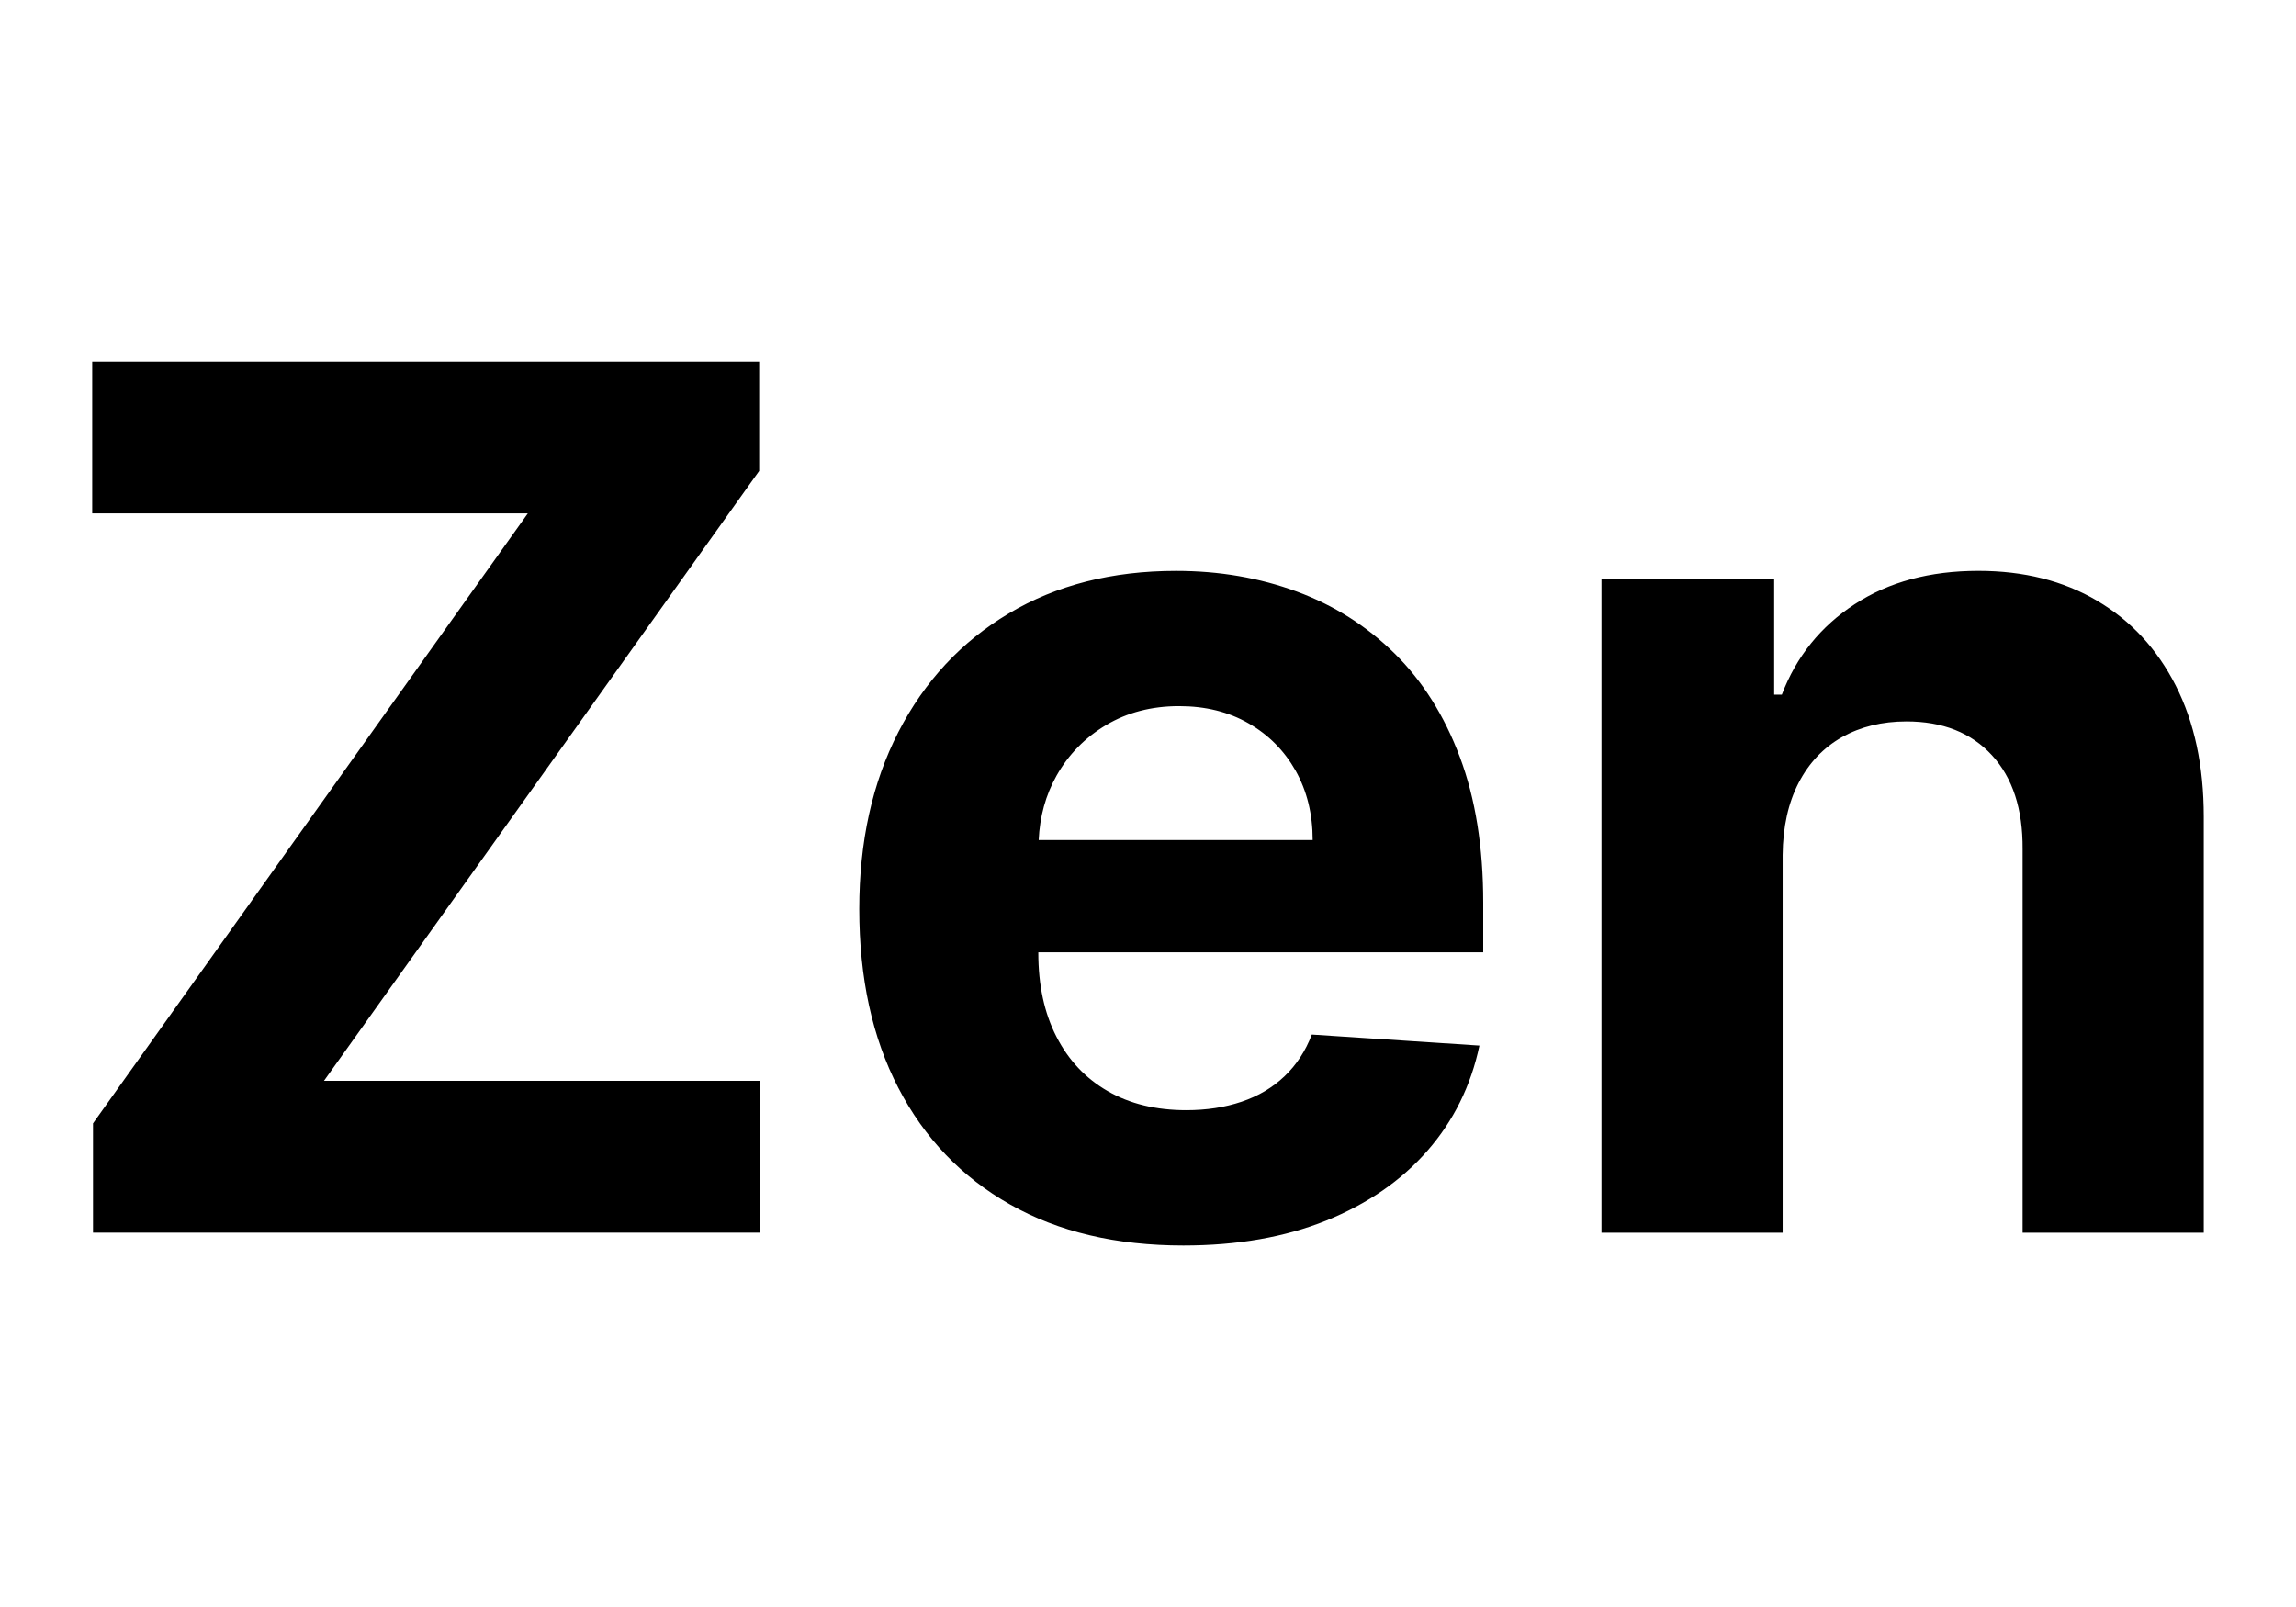
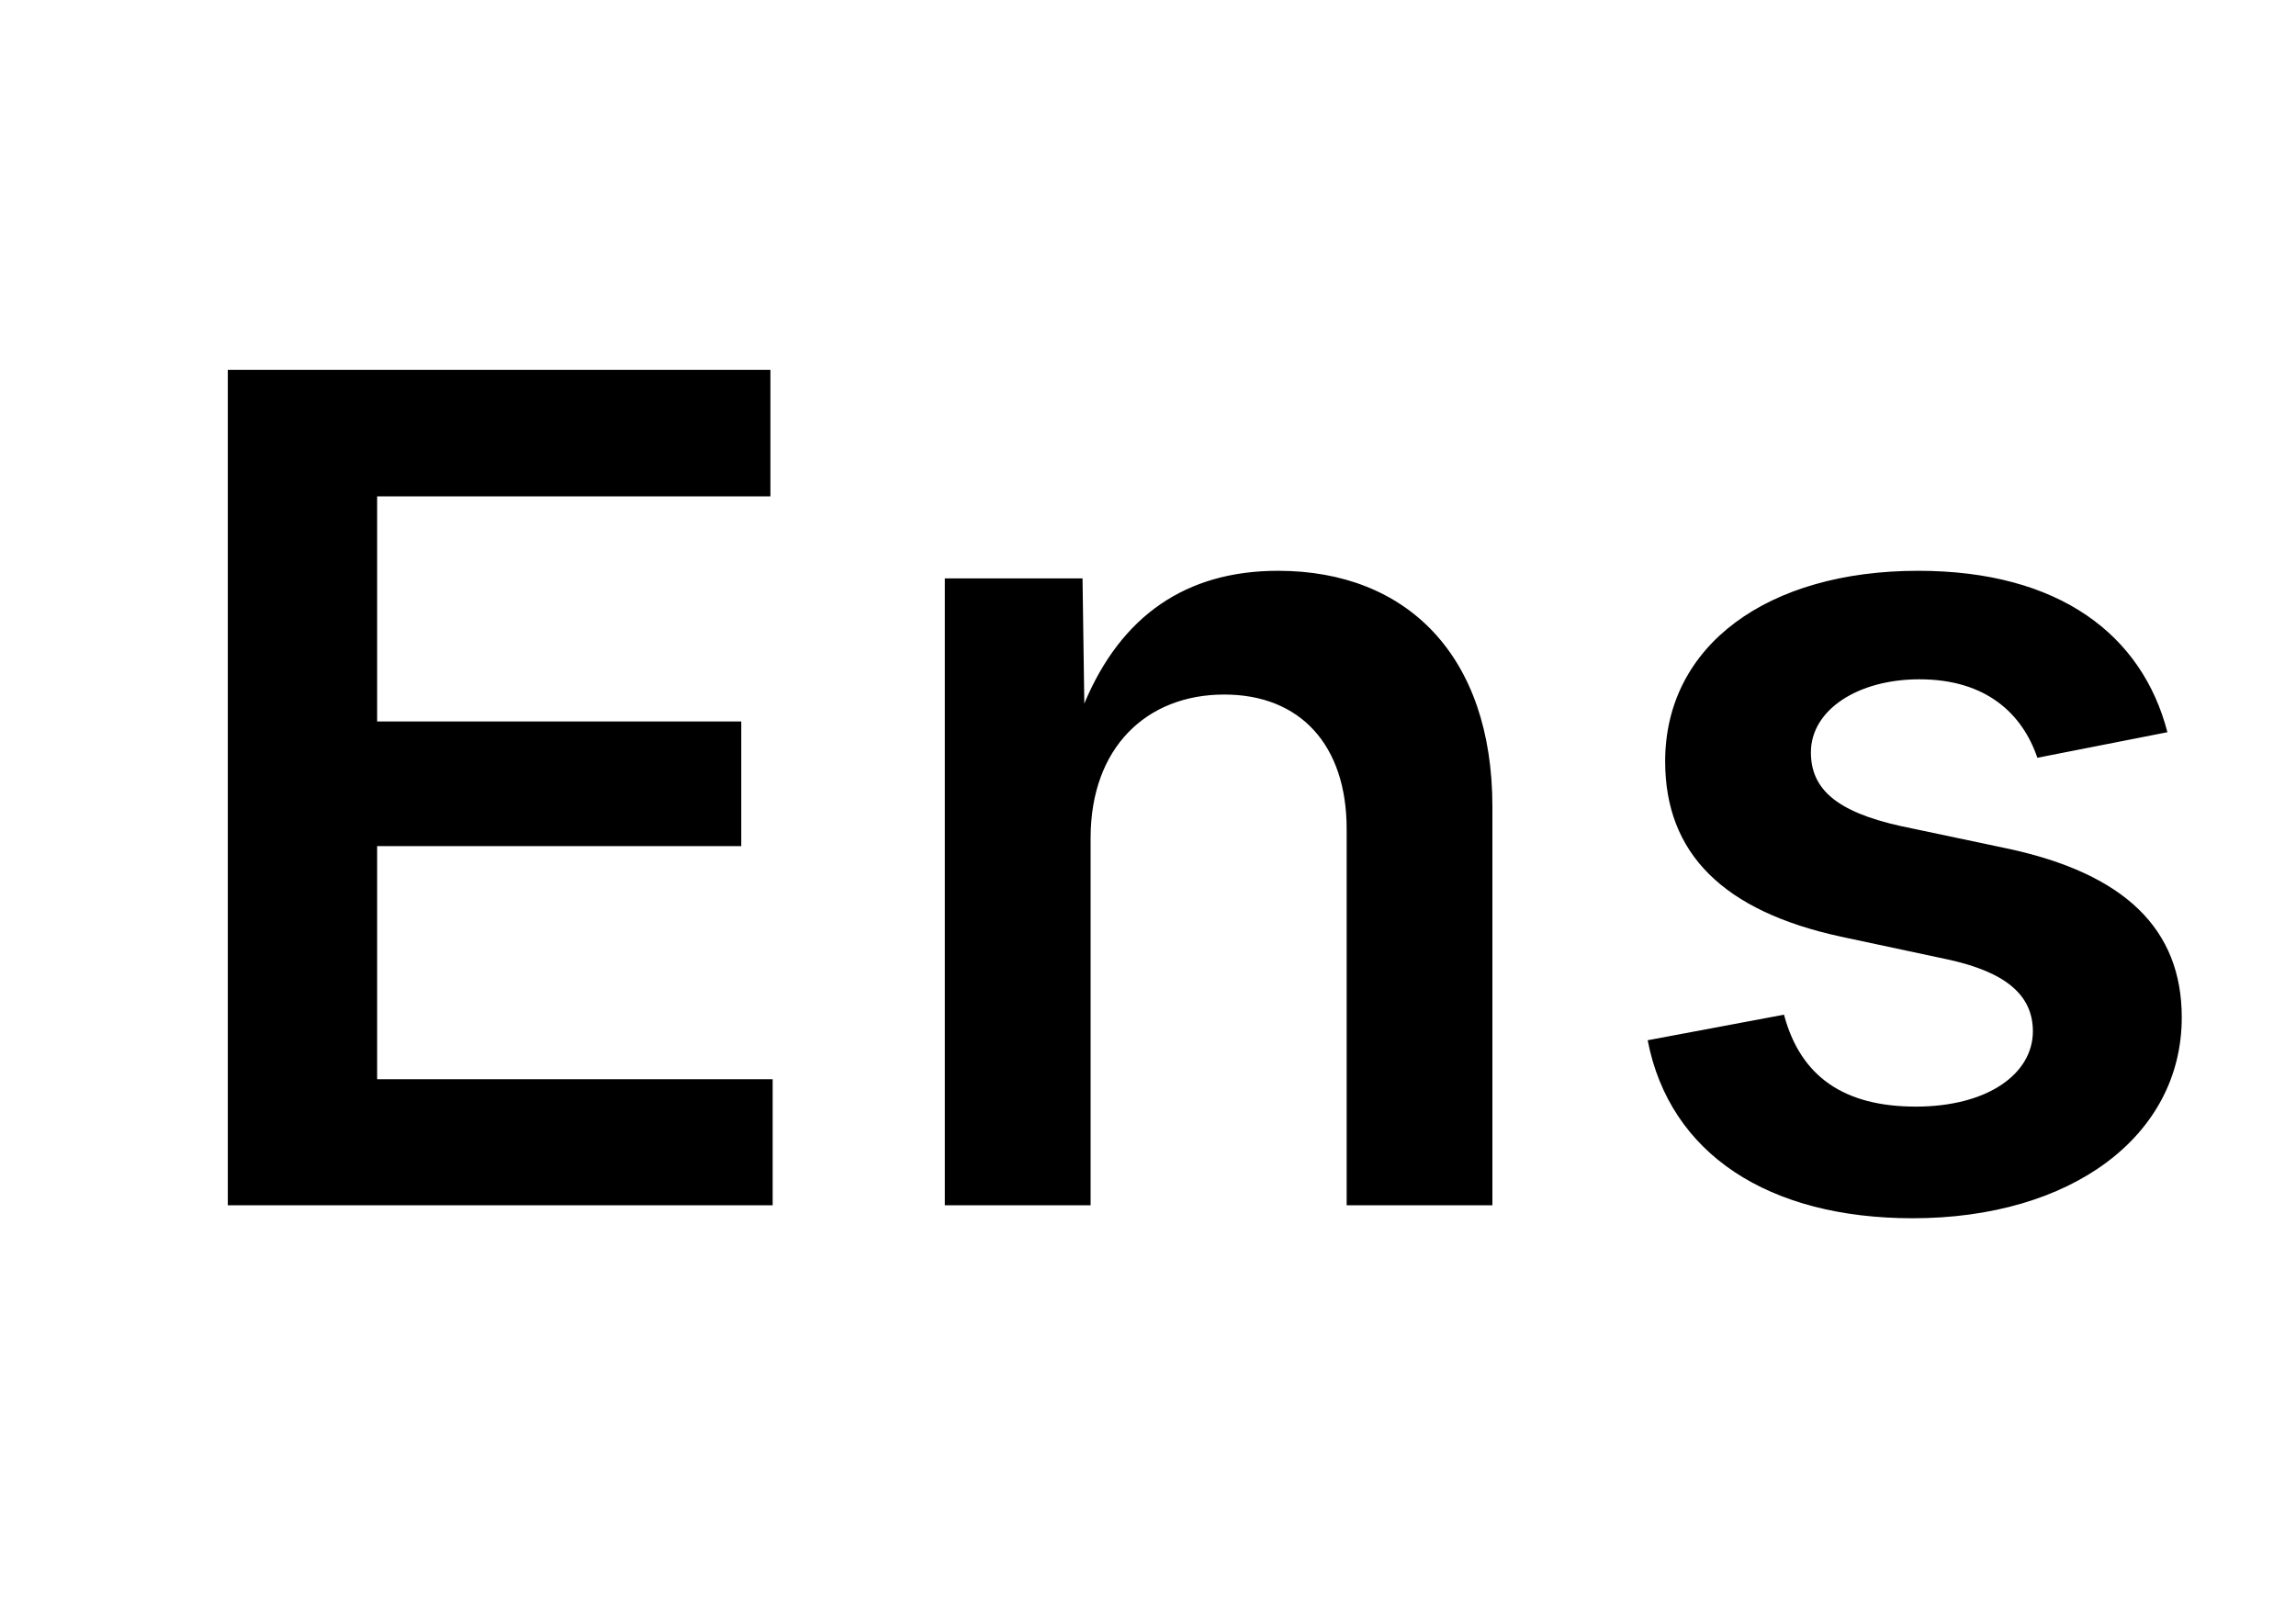
- <svg xmlns="http://www.w3.org/2000/svg" id="a" viewBox="0 0 80 56">
+ <svg xmlns="http://www.w3.org/2000/svg" viewBox="0 0 80 56">
  <defs>
    <style>.b{fill:context-fill #20123a;}</style>
  </defs>
-   <path class="b" d="M11.29,37.663h15.193v5.292H3.241v-3.808l15.149-21.256H3.213v-5.292h23.239v3.811l-15.162,21.252ZM50.865,26.377c.543,1.447.815,3.142.815,5.078v1.732h-15.502v.017c0,1.124.209,2.099.63,2.918.419.822,1.014,1.454,1.785,1.899s1.685.666,2.743.666c.701,0,1.343-.098,1.926-.295.584-.197,1.082-.492,1.498-.89.414-.394.73-.88.948-1.45l5.84.384c-.297,1.403-.902,2.626-1.815,3.668-.914,1.043-2.091,1.851-3.527,2.432-1.438.577-3.096.866-4.973.866-2.342,0-4.356-.475-6.041-1.43-1.685-.954-2.981-2.306-3.891-4.062-.909-1.753-1.362-3.831-1.362-6.233,0-2.34.453-4.395,1.362-6.165.91-1.77,2.192-3.149,3.847-4.134,1.656-.988,3.599-1.484,5.832-1.484,1.503,0,2.902.241,4.203.72,1.299.479,2.435,1.199,3.408,2.157.973.958,1.731,2.16,2.274,3.607ZM45.738,29.274c0-.907-.199-1.712-.593-2.415-.396-.7-.941-1.253-1.639-1.651-.696-.401-1.503-.601-2.424-.601-.958,0-1.805.221-2.541.659-.737.438-1.313,1.029-1.727,1.763-.382.679-.585,1.43-.623,2.245h9.546ZM73.068,20.932c-1.177-.693-2.554-1.039-4.135-1.039-1.69,0-3.127.387-4.314,1.165-1.185.774-2.029,1.824-2.534,3.149h-.267v-4.018h-6.017v22.767h6.312v-13.162c.01-.978.195-1.814.557-2.514.36-.696.864-1.226,1.512-1.593.647-.363,1.396-.547,2.245-.547,1.265,0,2.257.394,2.979,1.179.722.785,1.077,1.875,1.068,3.268v13.369h6.312v-14.496c0-1.766-.326-3.291-.978-4.572-.652-1.28-1.566-2.265-2.741-2.955Z" />
+   <text class="b" x="5" y="42" font-family="system-ui, -apple-system, sans-serif" font-size="40" font-weight="600" letter-spacing="1">Enso</text>
</svg>
